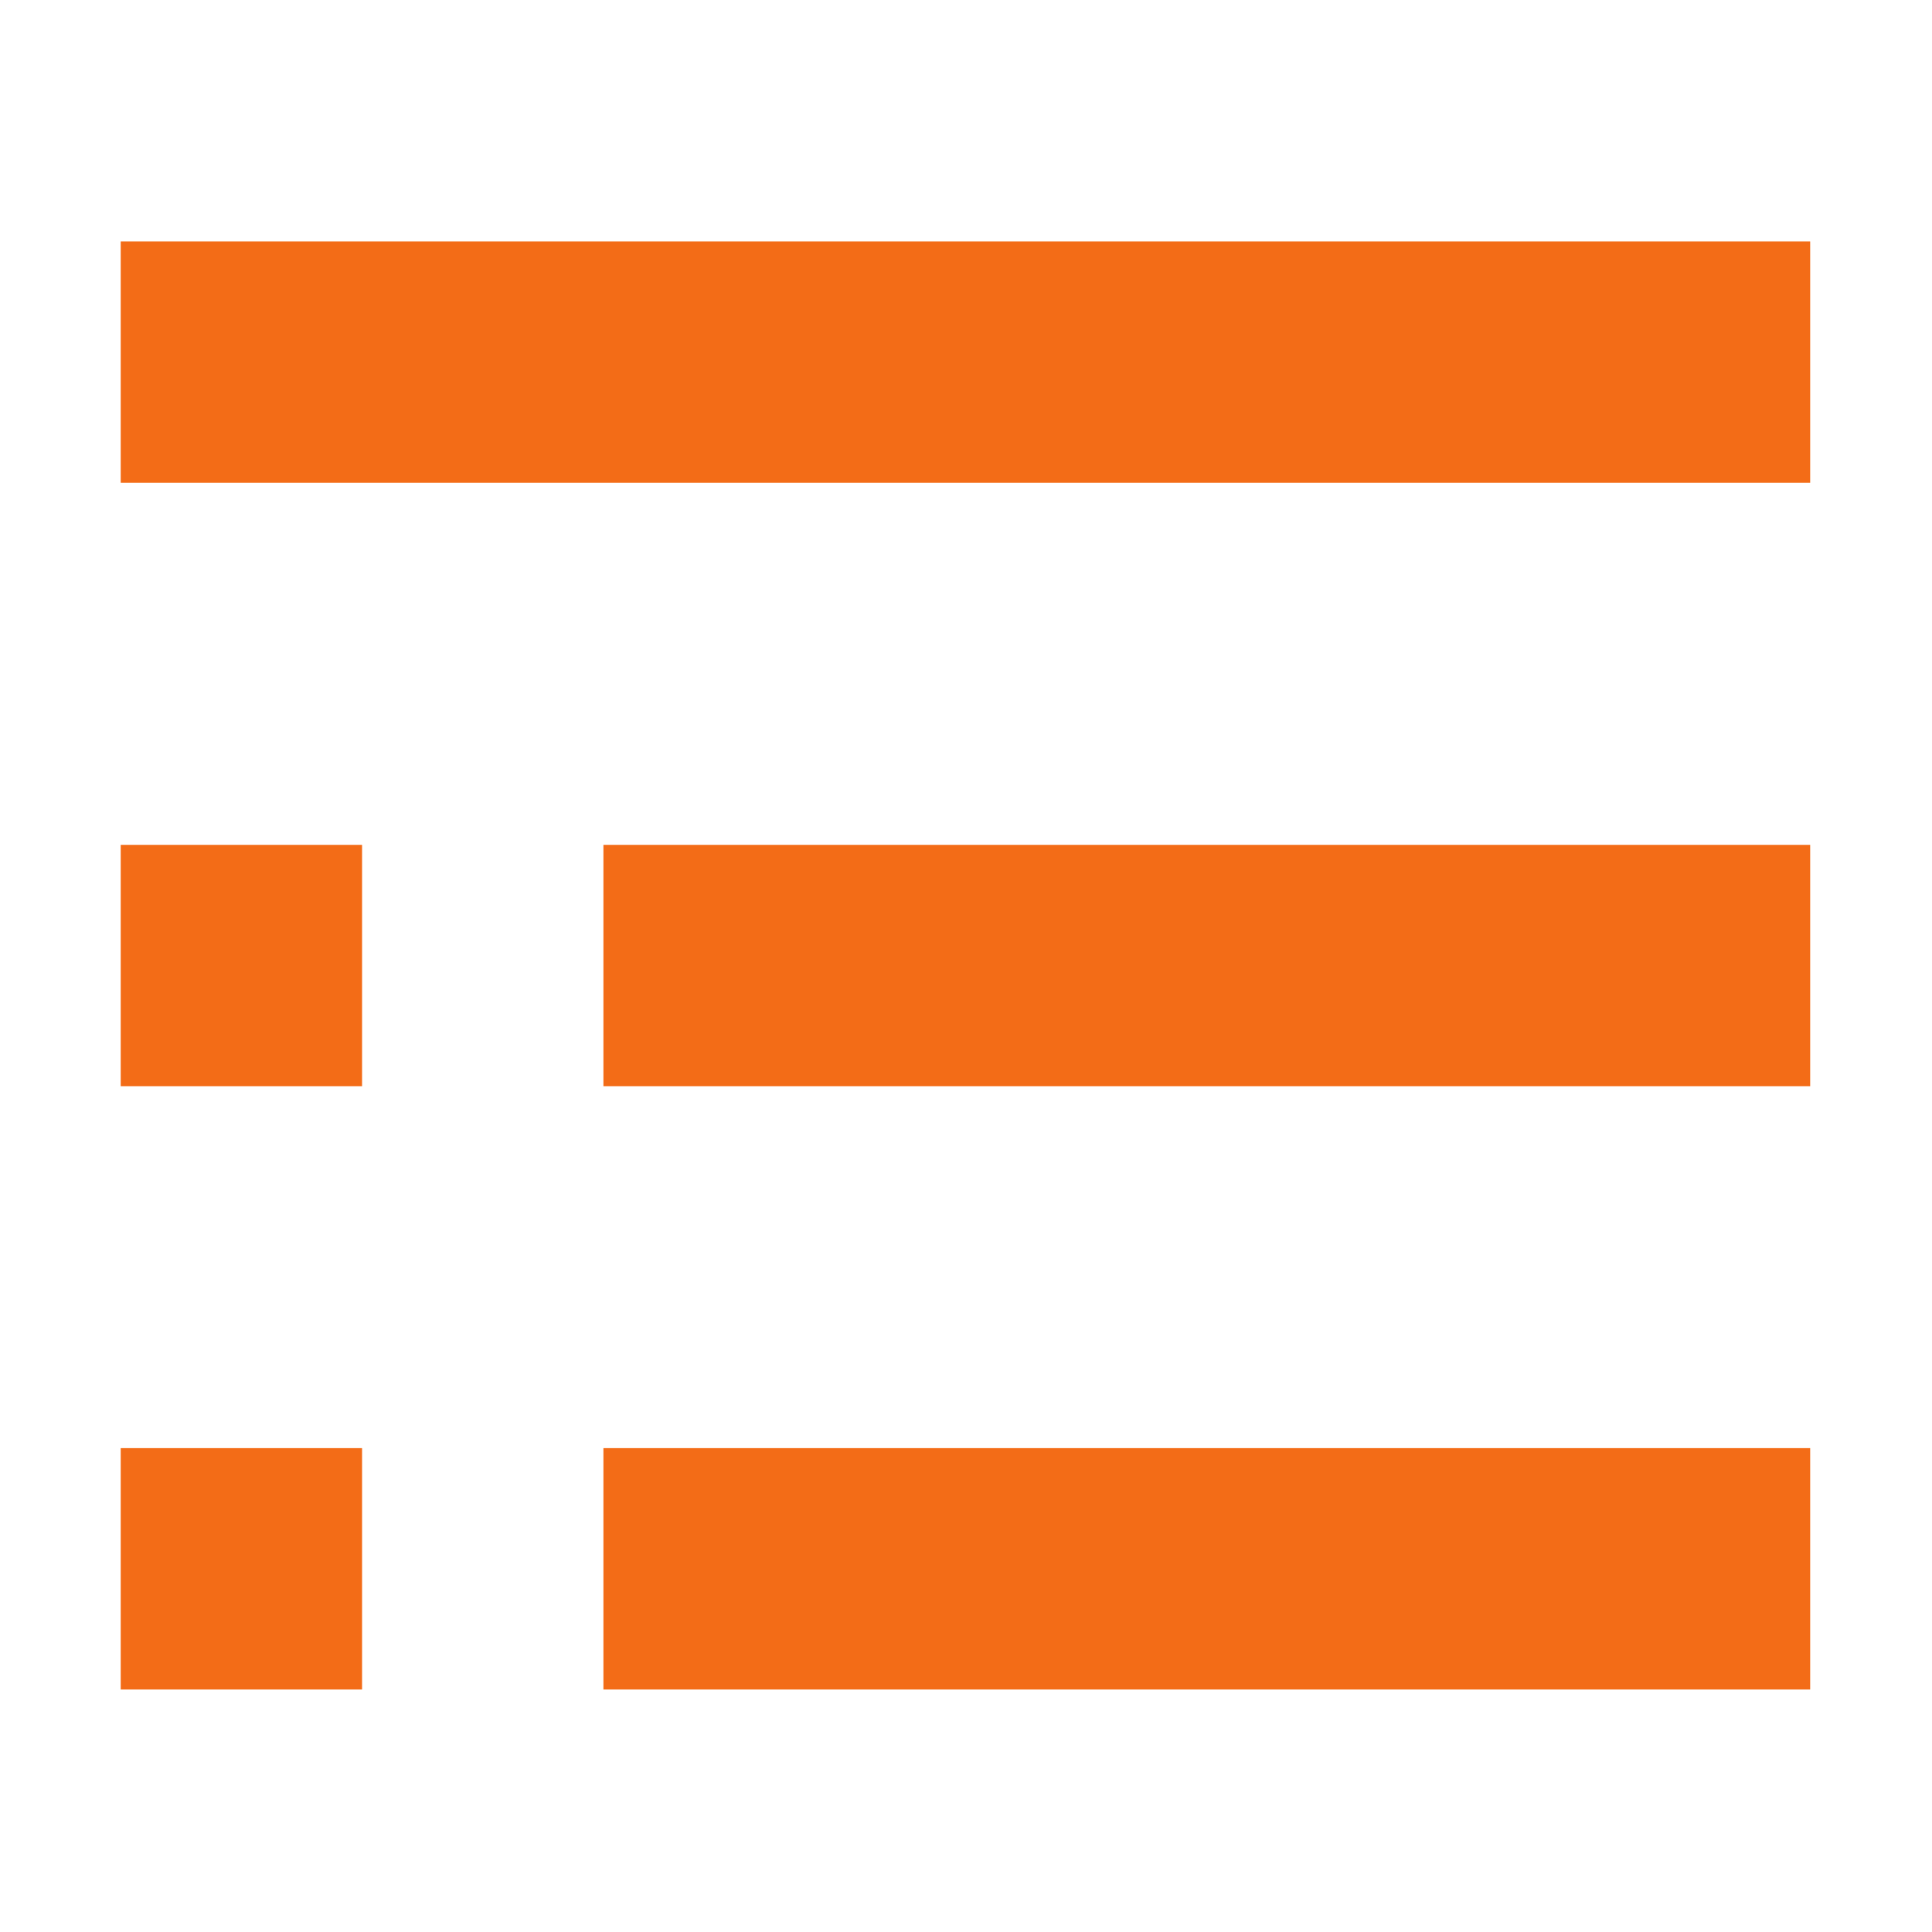
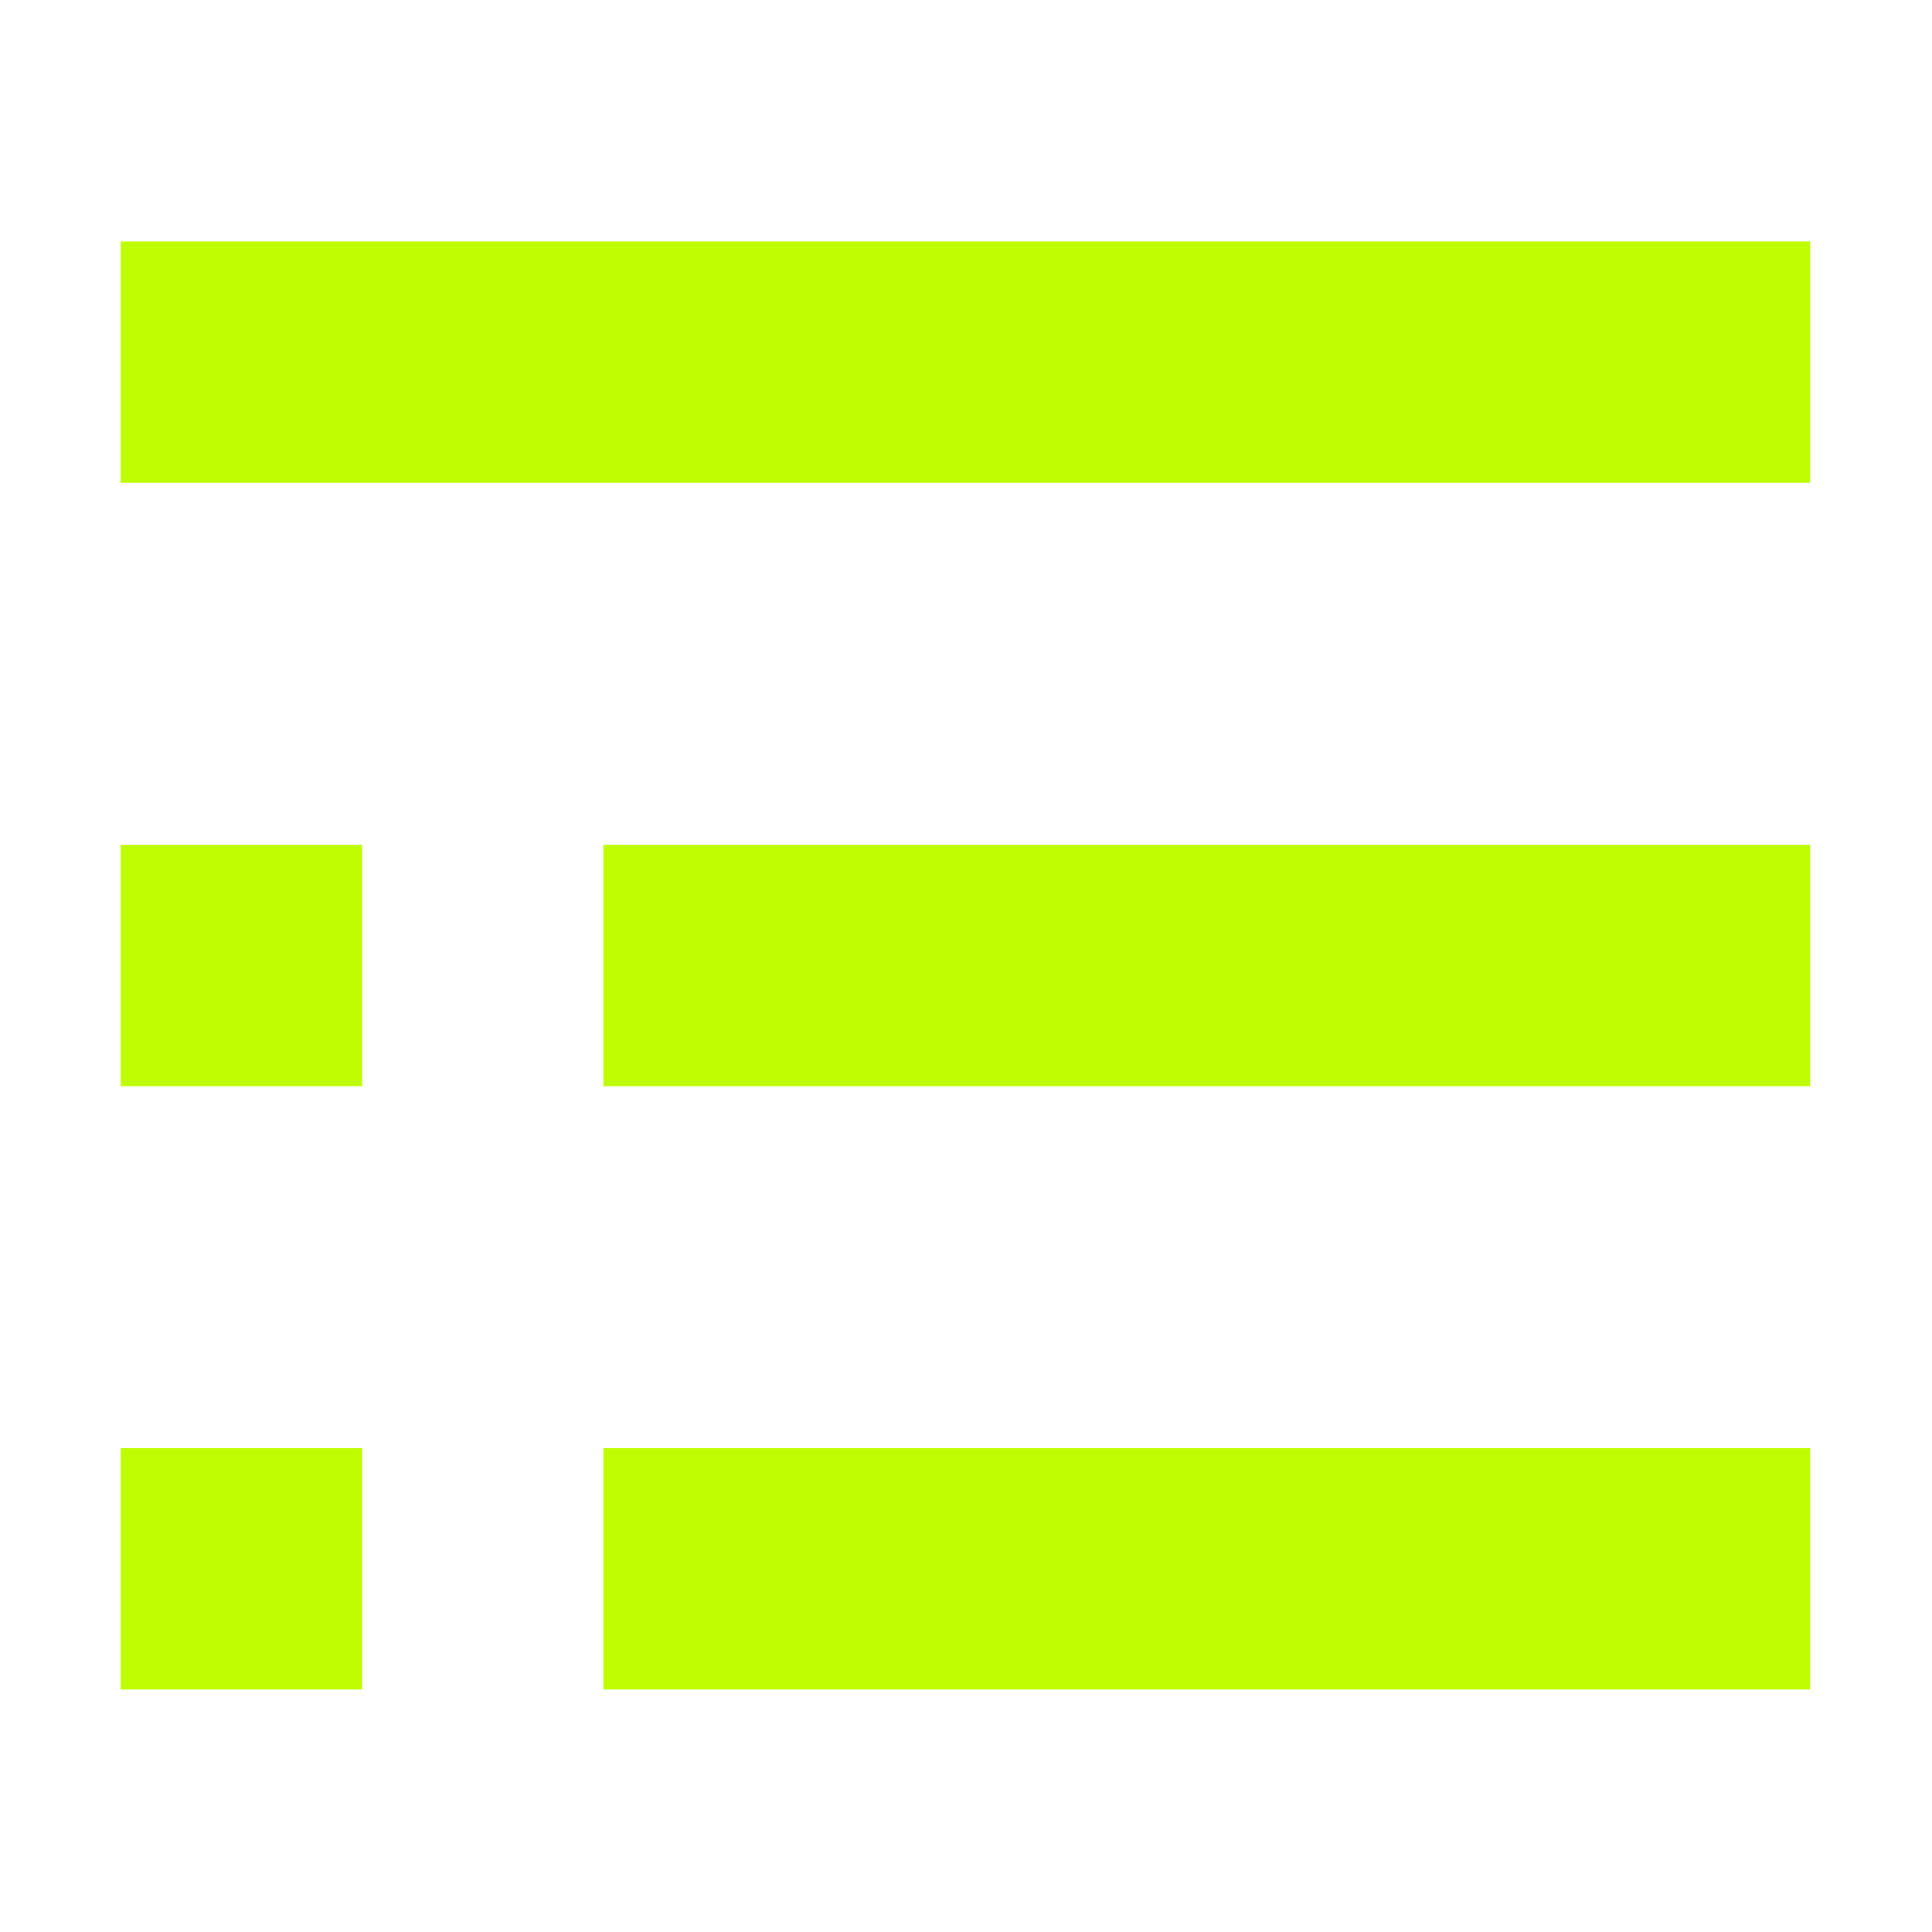
<svg xmlns="http://www.w3.org/2000/svg" t="1665288072633" class="icon" viewBox="0 0 1024 1024" version="1.1" p-id="4831" width="200" height="200">
-   <path d="M63.976 127.976v127.909h895.454V127.976H63.976z m255.844 447.727h639.61V447.788H319.82v127.915z m0 319.78h639.61V767.541H319.82v127.942zM63.976 575.703h127.922V447.788H63.976v127.915z m0 319.78h127.922V767.541H63.976v127.942z" p-id="4832" fill="#F36C17" />
+   <path d="M63.976 127.976v127.909h895.454V127.976H63.976z m255.844 447.727h639.61V447.788H319.82v127.915z m0 319.78h639.61V767.541H319.82v127.942zM63.976 575.703h127.922V447.788H63.976v127.915z m0 319.78h127.922V767.541H63.976v127.942z" p-id="4832" fill="#BEFE00" />
</svg>
